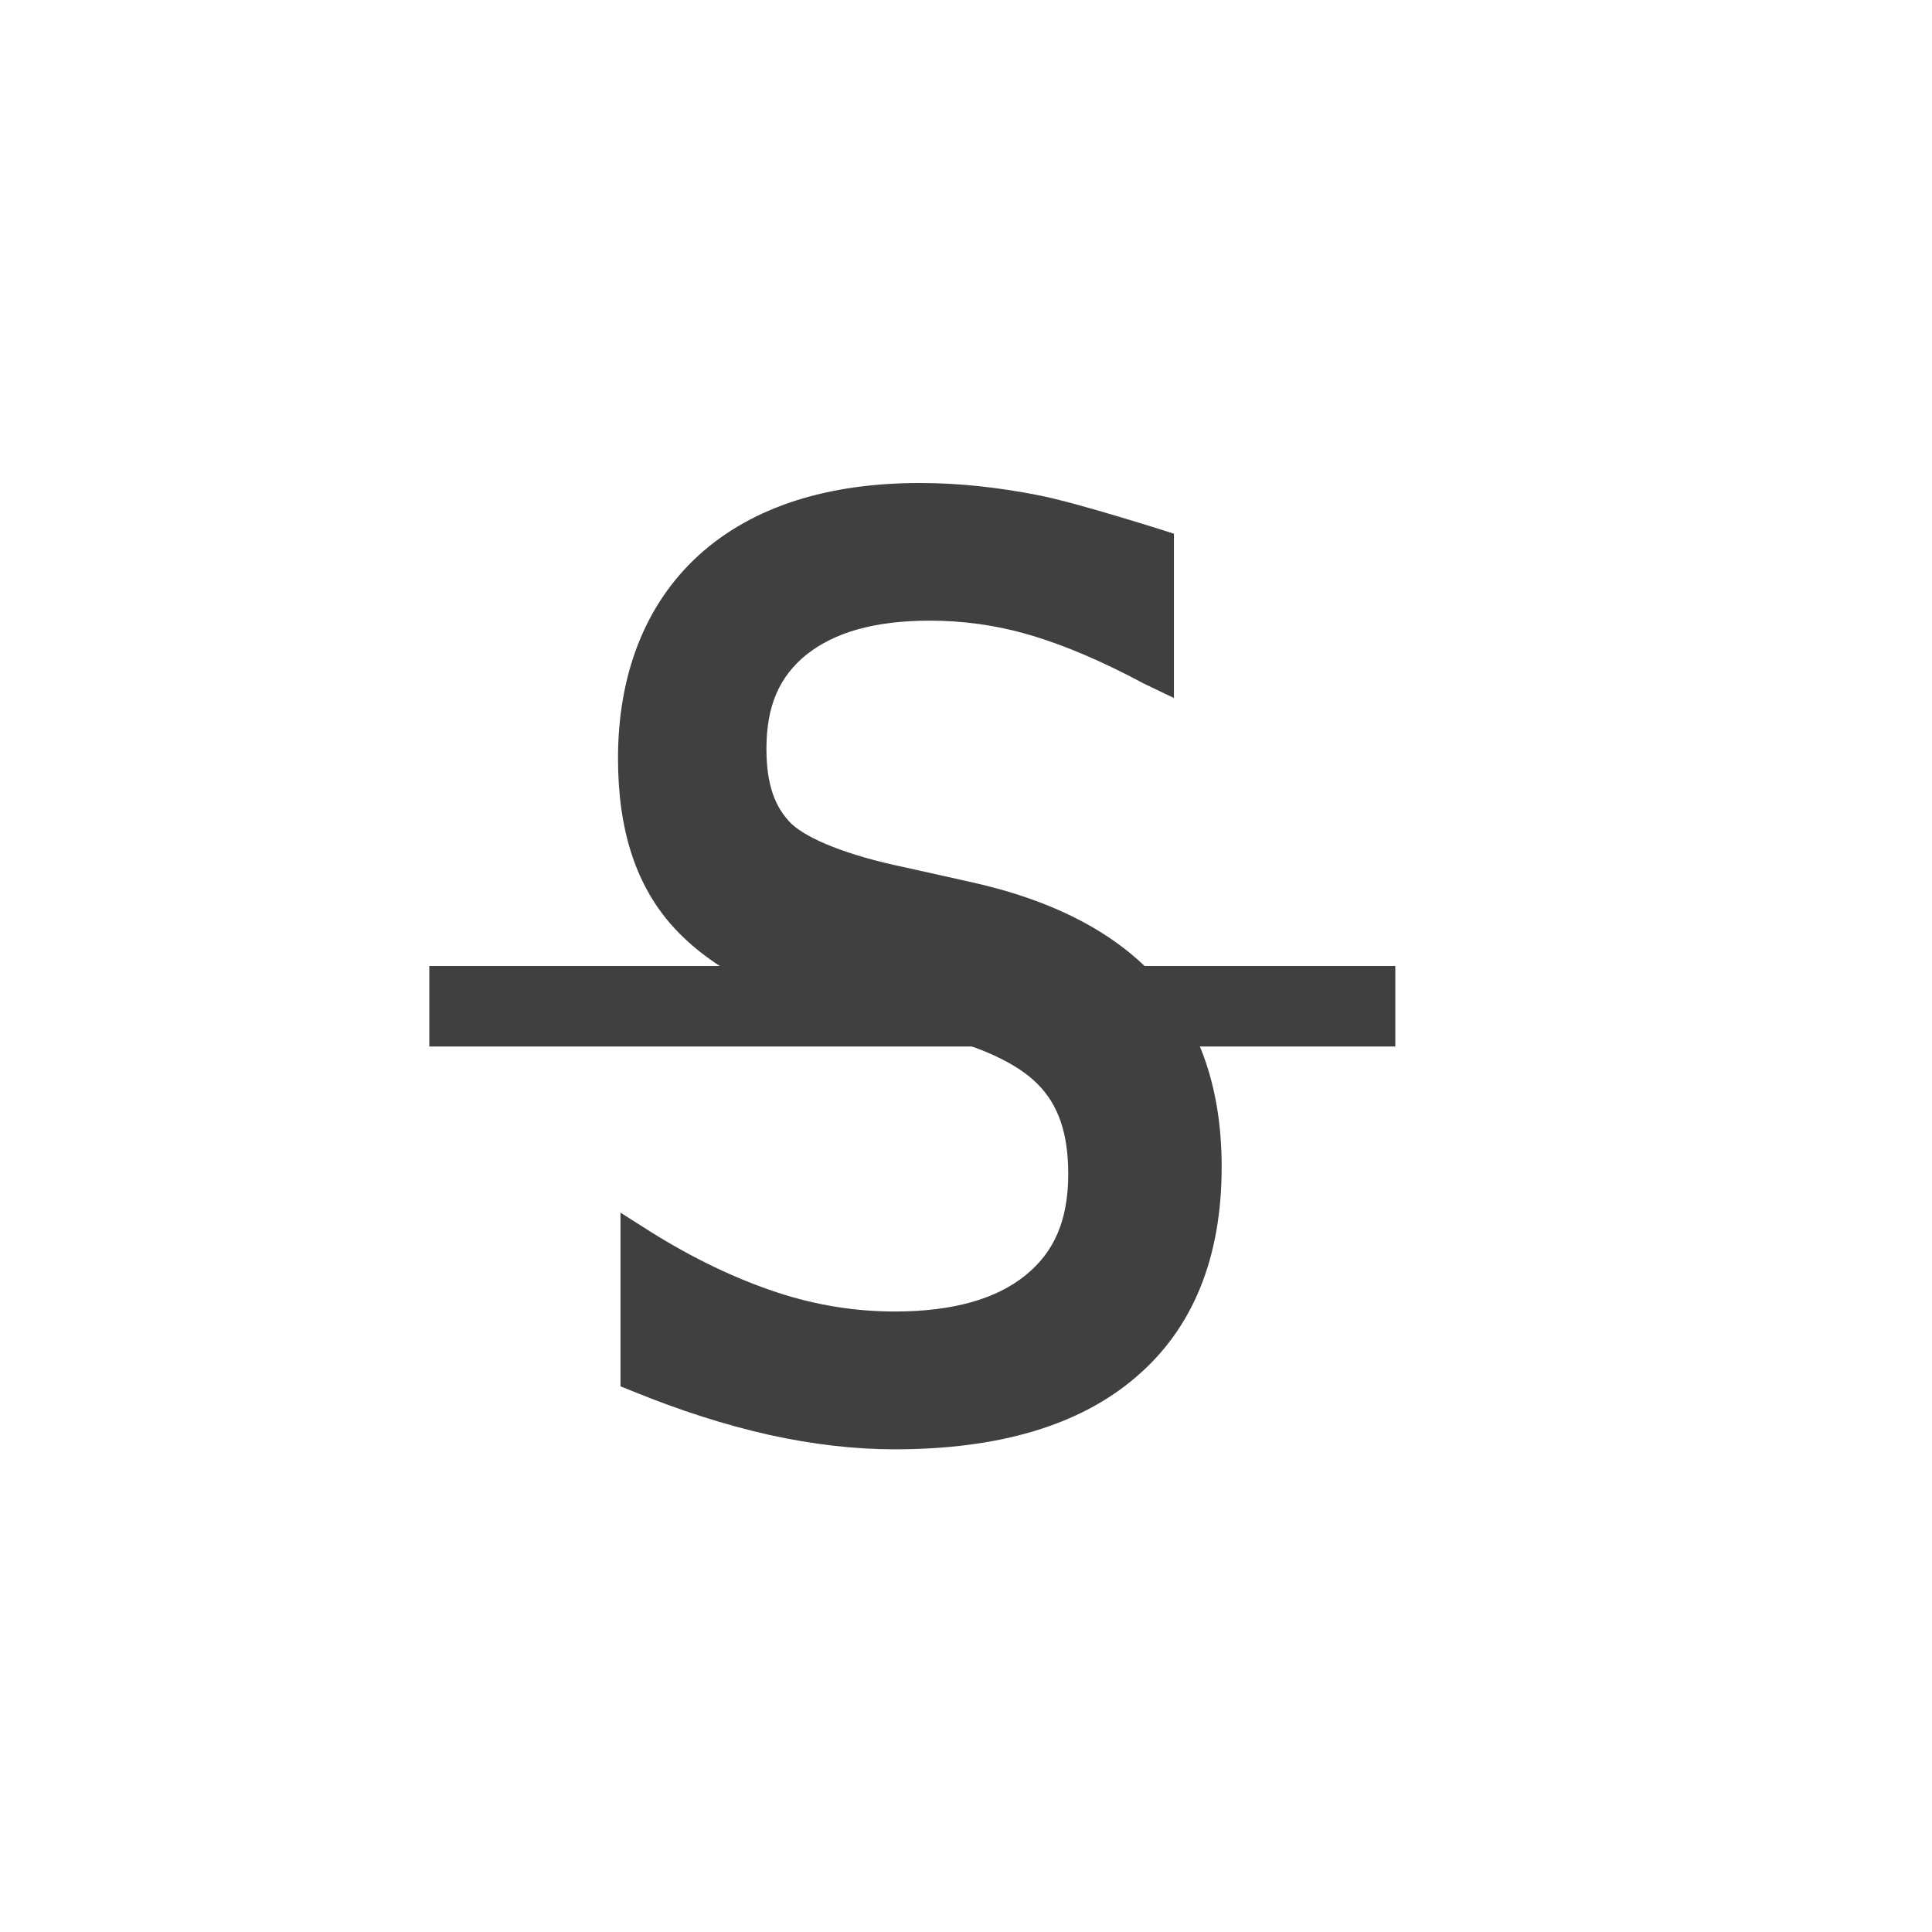
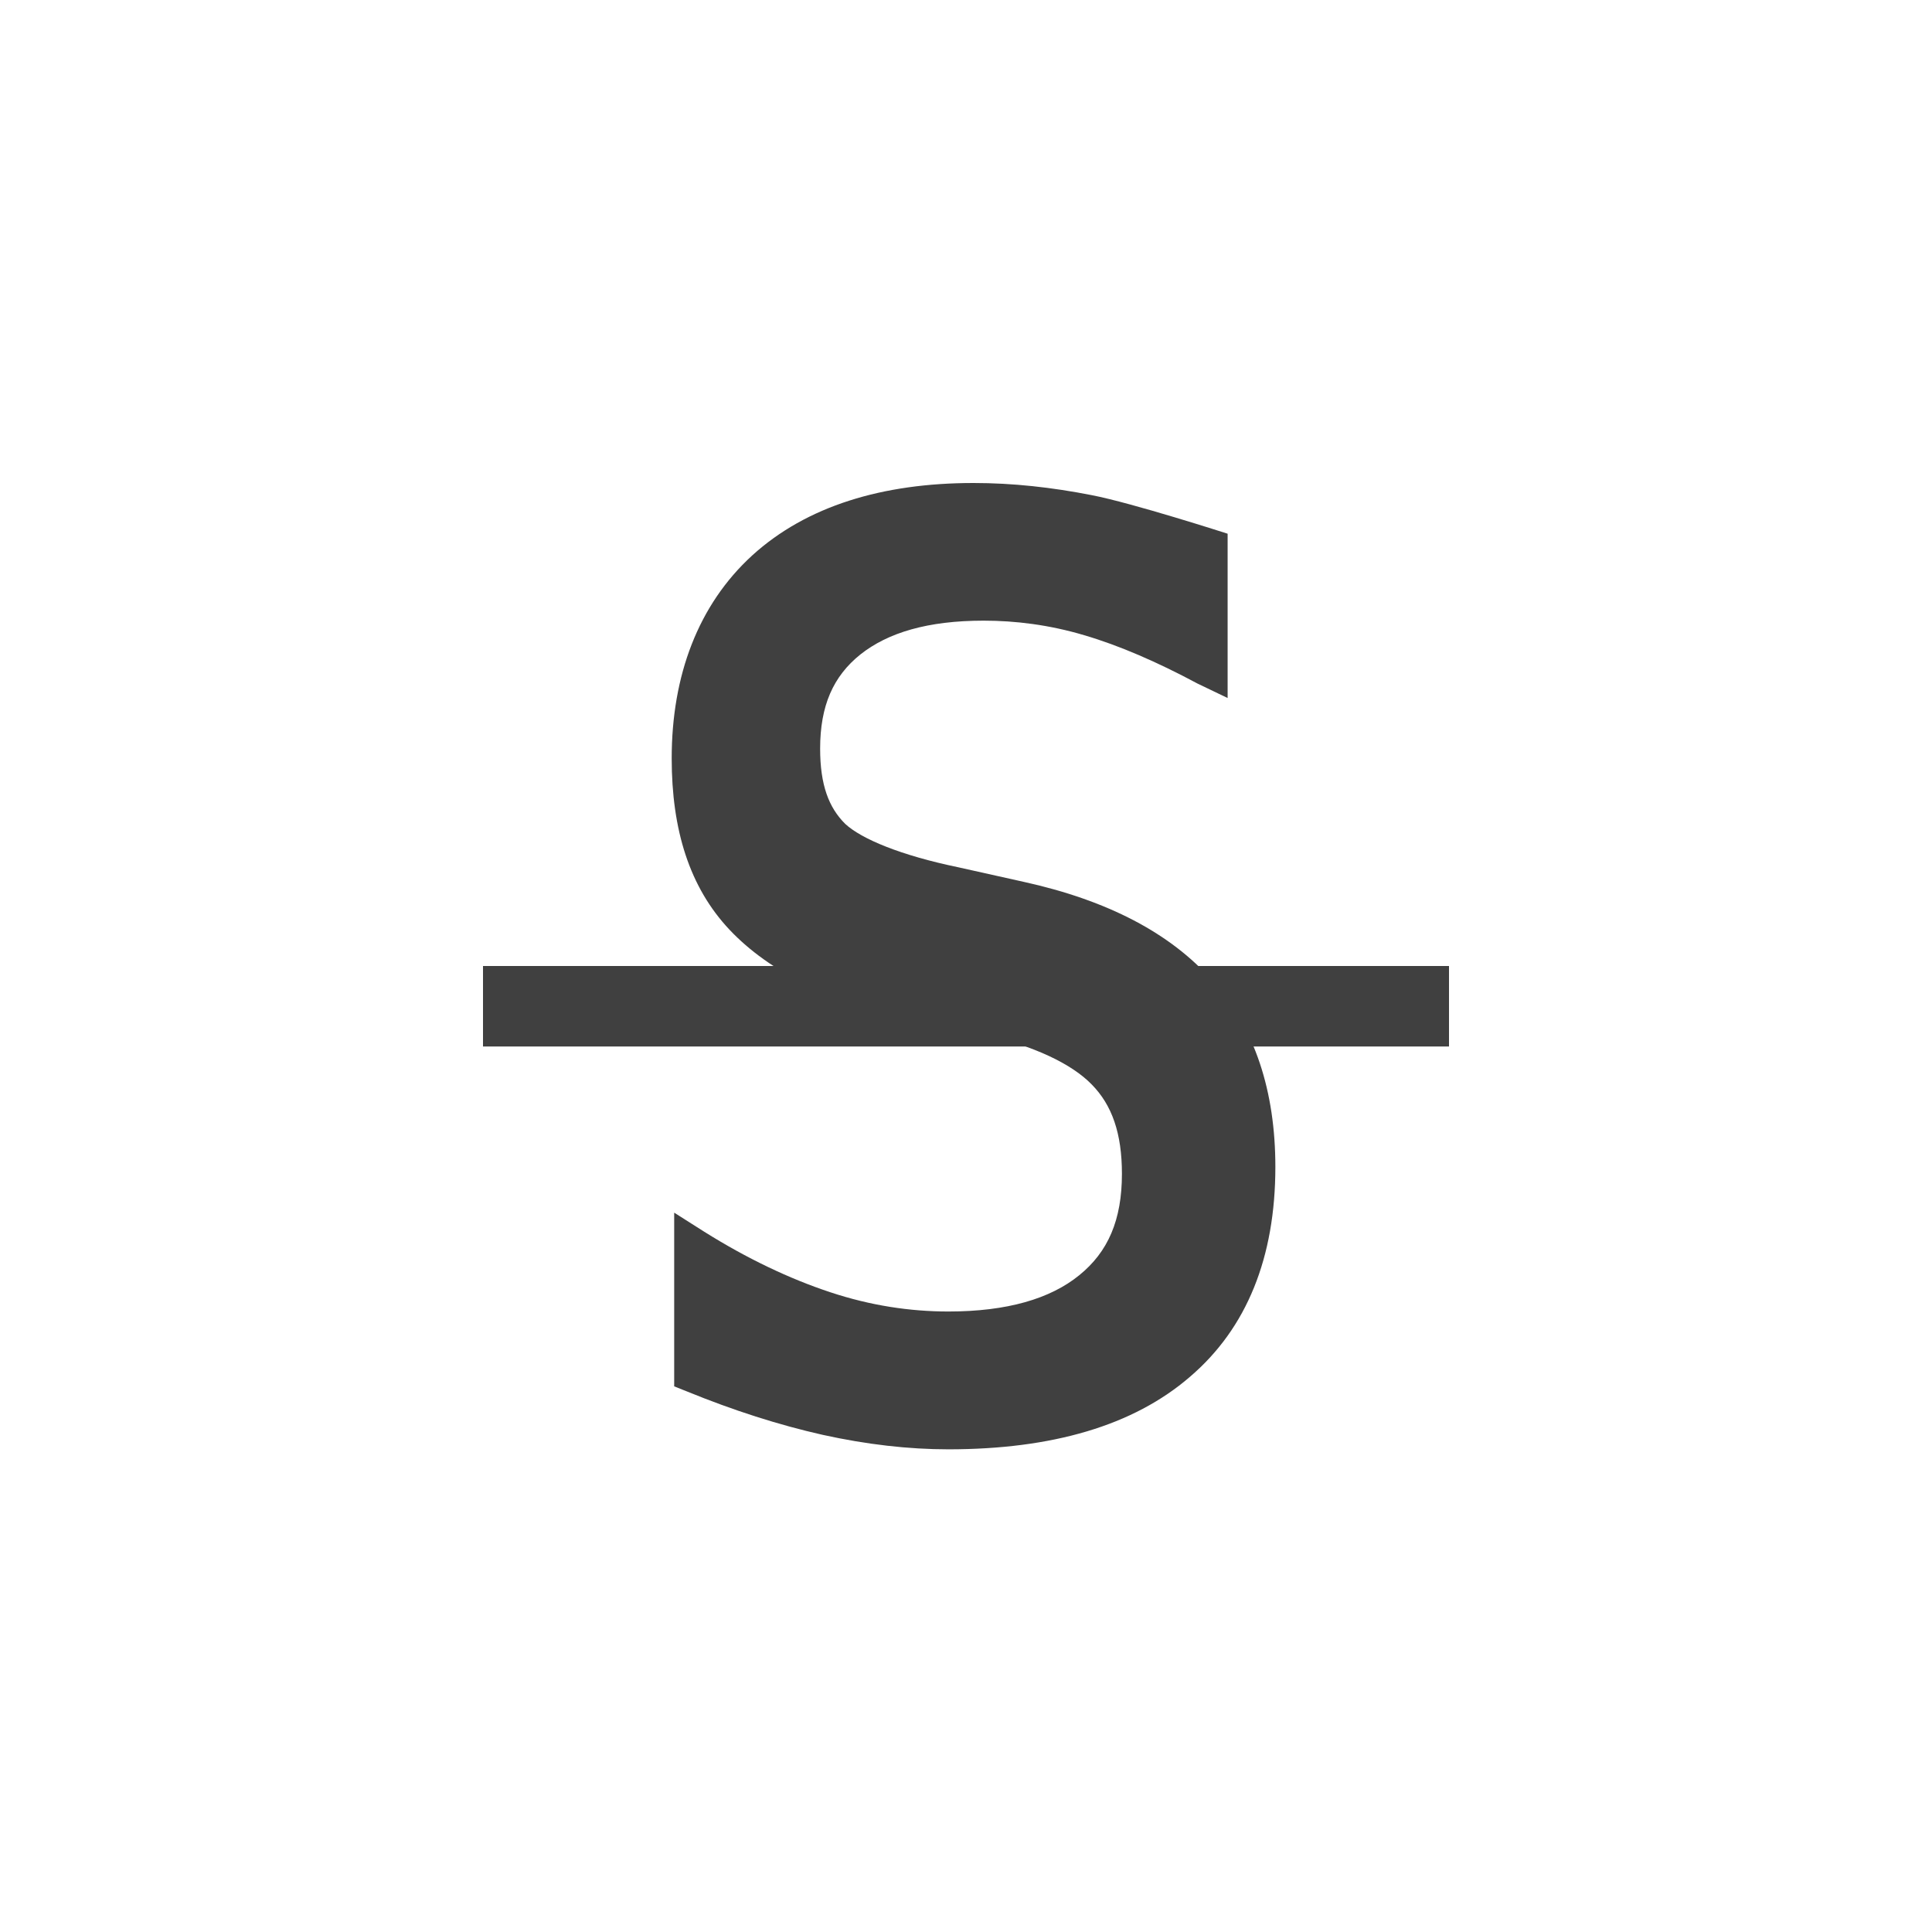
- <svg xmlns="http://www.w3.org/2000/svg" version="1.1" id="Layer_1" x="0px" y="0px" width="24px" height="24px" viewBox="-0.5 0.5 24 24" style="enable-background:new -0.5 0.5 24 24;" xml:space="preserve">
+ <svg xmlns="http://www.w3.org/2000/svg" version="1.1" id="Layer_1" x="0px" y="0px" width="24px" height="24px" viewBox="0 0 24 24" xml:space="preserve">
  <g id="strikethrough-s" style="opacity:0.75;">
-     <path id="strikethrough" d="M4.833,12.5h12v1h-12V12.5z" />
-     <path id="s" d="M10.927,6.5c-1.133,0-2.076,0.287-2.75,0.9c-0.67,0.613-1,1.49-1,2.52c0,0.889,0.221,1.602,0.719,2.13   c0.498,0.528,1.279,0.91,2.312,1.14l0.812,0.182v-0.03c0.656,0.147,1.128,0.375,1.375,0.63c0.252,0.256,0.375,0.607,0.375,1.11   c0,0.573-0.172,0.97-0.531,1.26c-0.358,0.291-0.894,0.45-1.625,0.45c-0.477,0-0.969-0.074-1.469-0.24   c-0.502-0.166-1.031-0.417-1.562-0.75l-0.375-0.238v0.448v1.53v0.18l0.156,0.062c0.58,0.237,1.143,0.417,1.688,0.54   c0.549,0.121,1.07,0.18,1.562,0.18c1.286,0,2.297-0.293,3-0.9c0.709-0.605,1.062-1.486,1.062-2.608   c0-0.943-0.256-1.726-0.781-2.312c-0.521-0.592-1.305-1-2.344-1.229l-0.812-0.181c-0.716-0.148-1.204-0.352-1.406-0.539   C9.128,10.532,9.021,10.25,9.021,9.8c0-0.533,0.162-0.899,0.5-1.17c0.342-0.271,0.836-0.42,1.531-0.42   c0.395,0,0.818,0.052,1.25,0.181c0.433,0.127,0.908,0.333,1.406,0.6l0.375,0.18V7.13c0,0-1.188-0.383-1.688-0.479   C11.896,6.553,11.411,6.5,10.927,6.5z" />
+     <path id="strikethrough" d="m 6,12 h 12 v 1 H 6 v -1 z" />
+     <path id="s" d="m 12.094,6 c -1.133,0 -2.076,0.287 -2.75,0.9 -0.67,0.613 -1,1.49 -1,2.52 0,0.889 0.221,1.602 0.719,2.13 0.498,0.528 1.279,0.91 2.312,1.14 l 0.812,0.182 v -0.03 c 0.656,0.147 1.128,0.375 1.375,0.63 0.252,0.256 0.375,0.607 0.375,1.11 0,0.573 -0.172,0.97 -0.531,1.26 -0.358,0.291 -0.894,0.45 -1.625,0.45 -0.477,0 -0.969,-0.074 -1.469,-0.24 C 9.81,15.886 9.281,15.635 8.75,15.302 L 8.375,15.064 v 0.448 1.53 0.18 l 0.156,0.062 c 0.58,0.237 1.143,0.417 1.688,0.54 0.549,0.121 1.07,0.18 1.562,0.18 1.286,0 2.297,-0.293 3,-0.9 0.709,-0.605 1.062,-1.486 1.062,-2.608 0,-0.943 -0.256,-1.726 -0.781,-2.312 -0.521,-0.592 -1.305,-1 -2.344,-1.229 L 11.906,10.774 C 11.19,10.626 10.702,10.422 10.5,10.235 10.295,10.032 10.188,9.75 10.188,9.3 c 0,-0.533 0.162,-0.899 0.5,-1.17 0.342,-0.271 0.836,-0.42 1.531,-0.42 0.395,0 0.818,0.052 1.25,0.181 0.433,0.127 0.908,0.333 1.406,0.6 l 0.375,0.18 V 6.63 c 0,0 -1.188,-0.383 -1.688,-0.479 C 13.063,6.053 12.578,6 12.094,6 z" />
  </g>
</svg>
